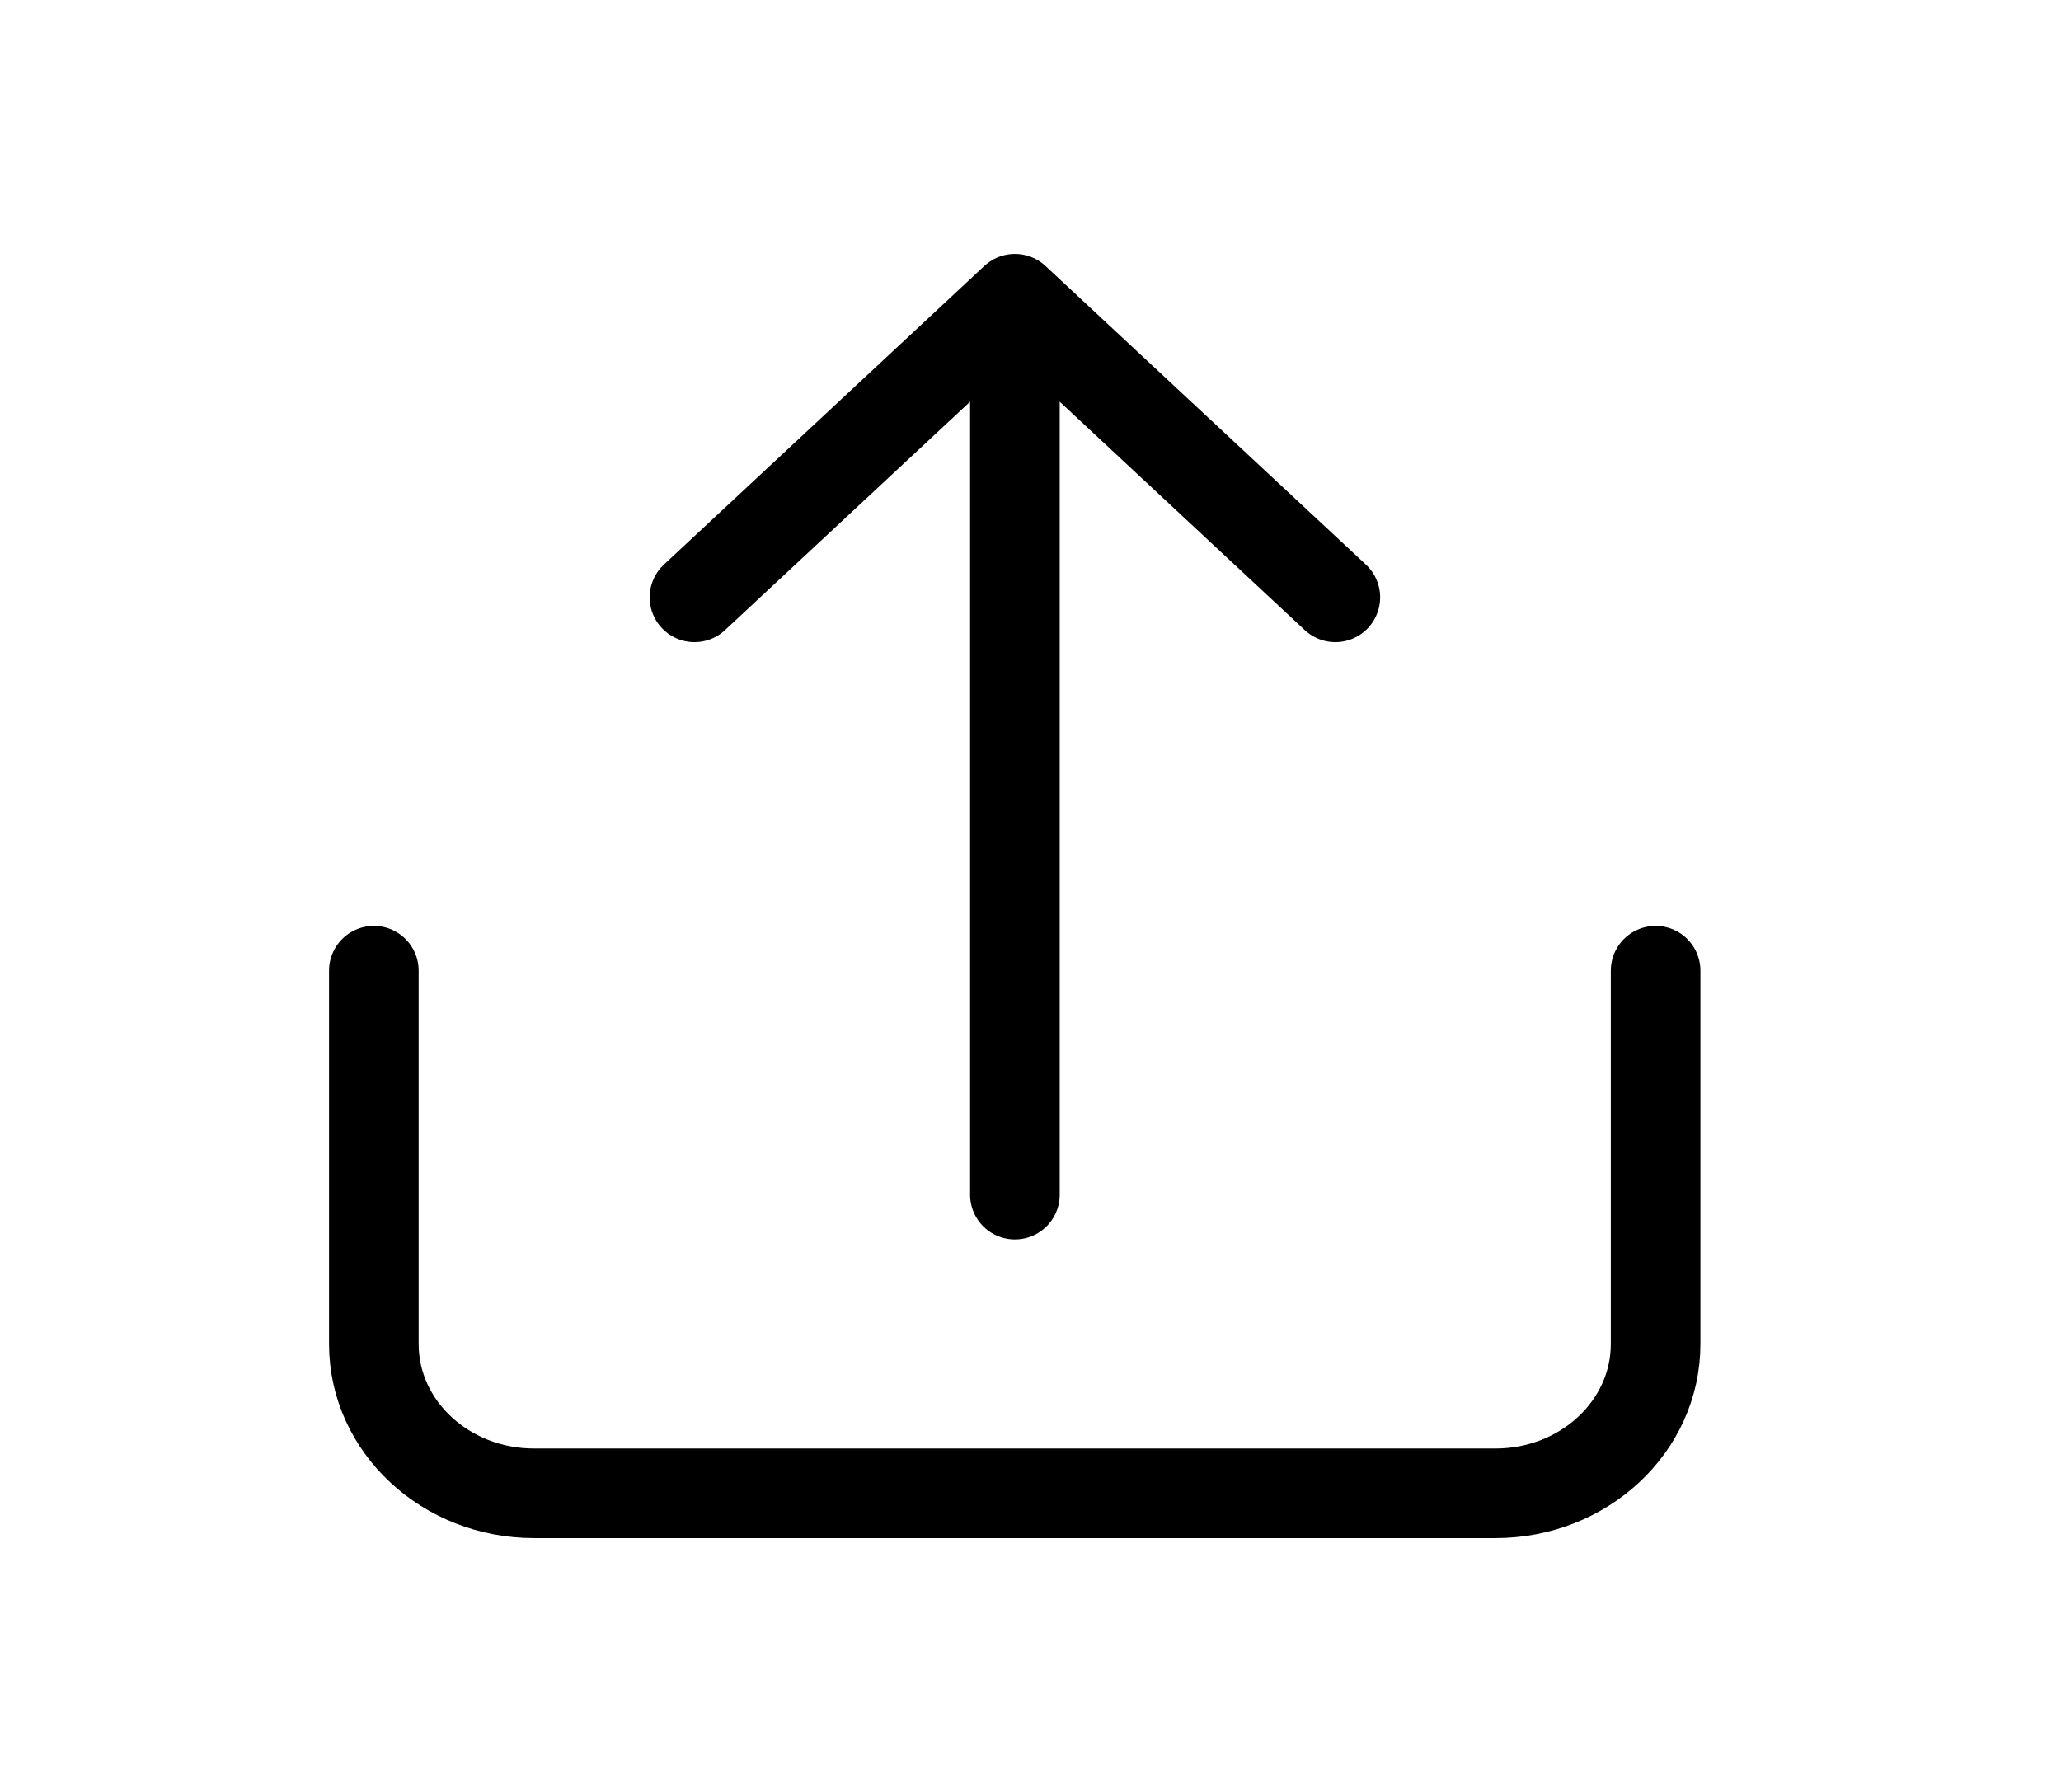
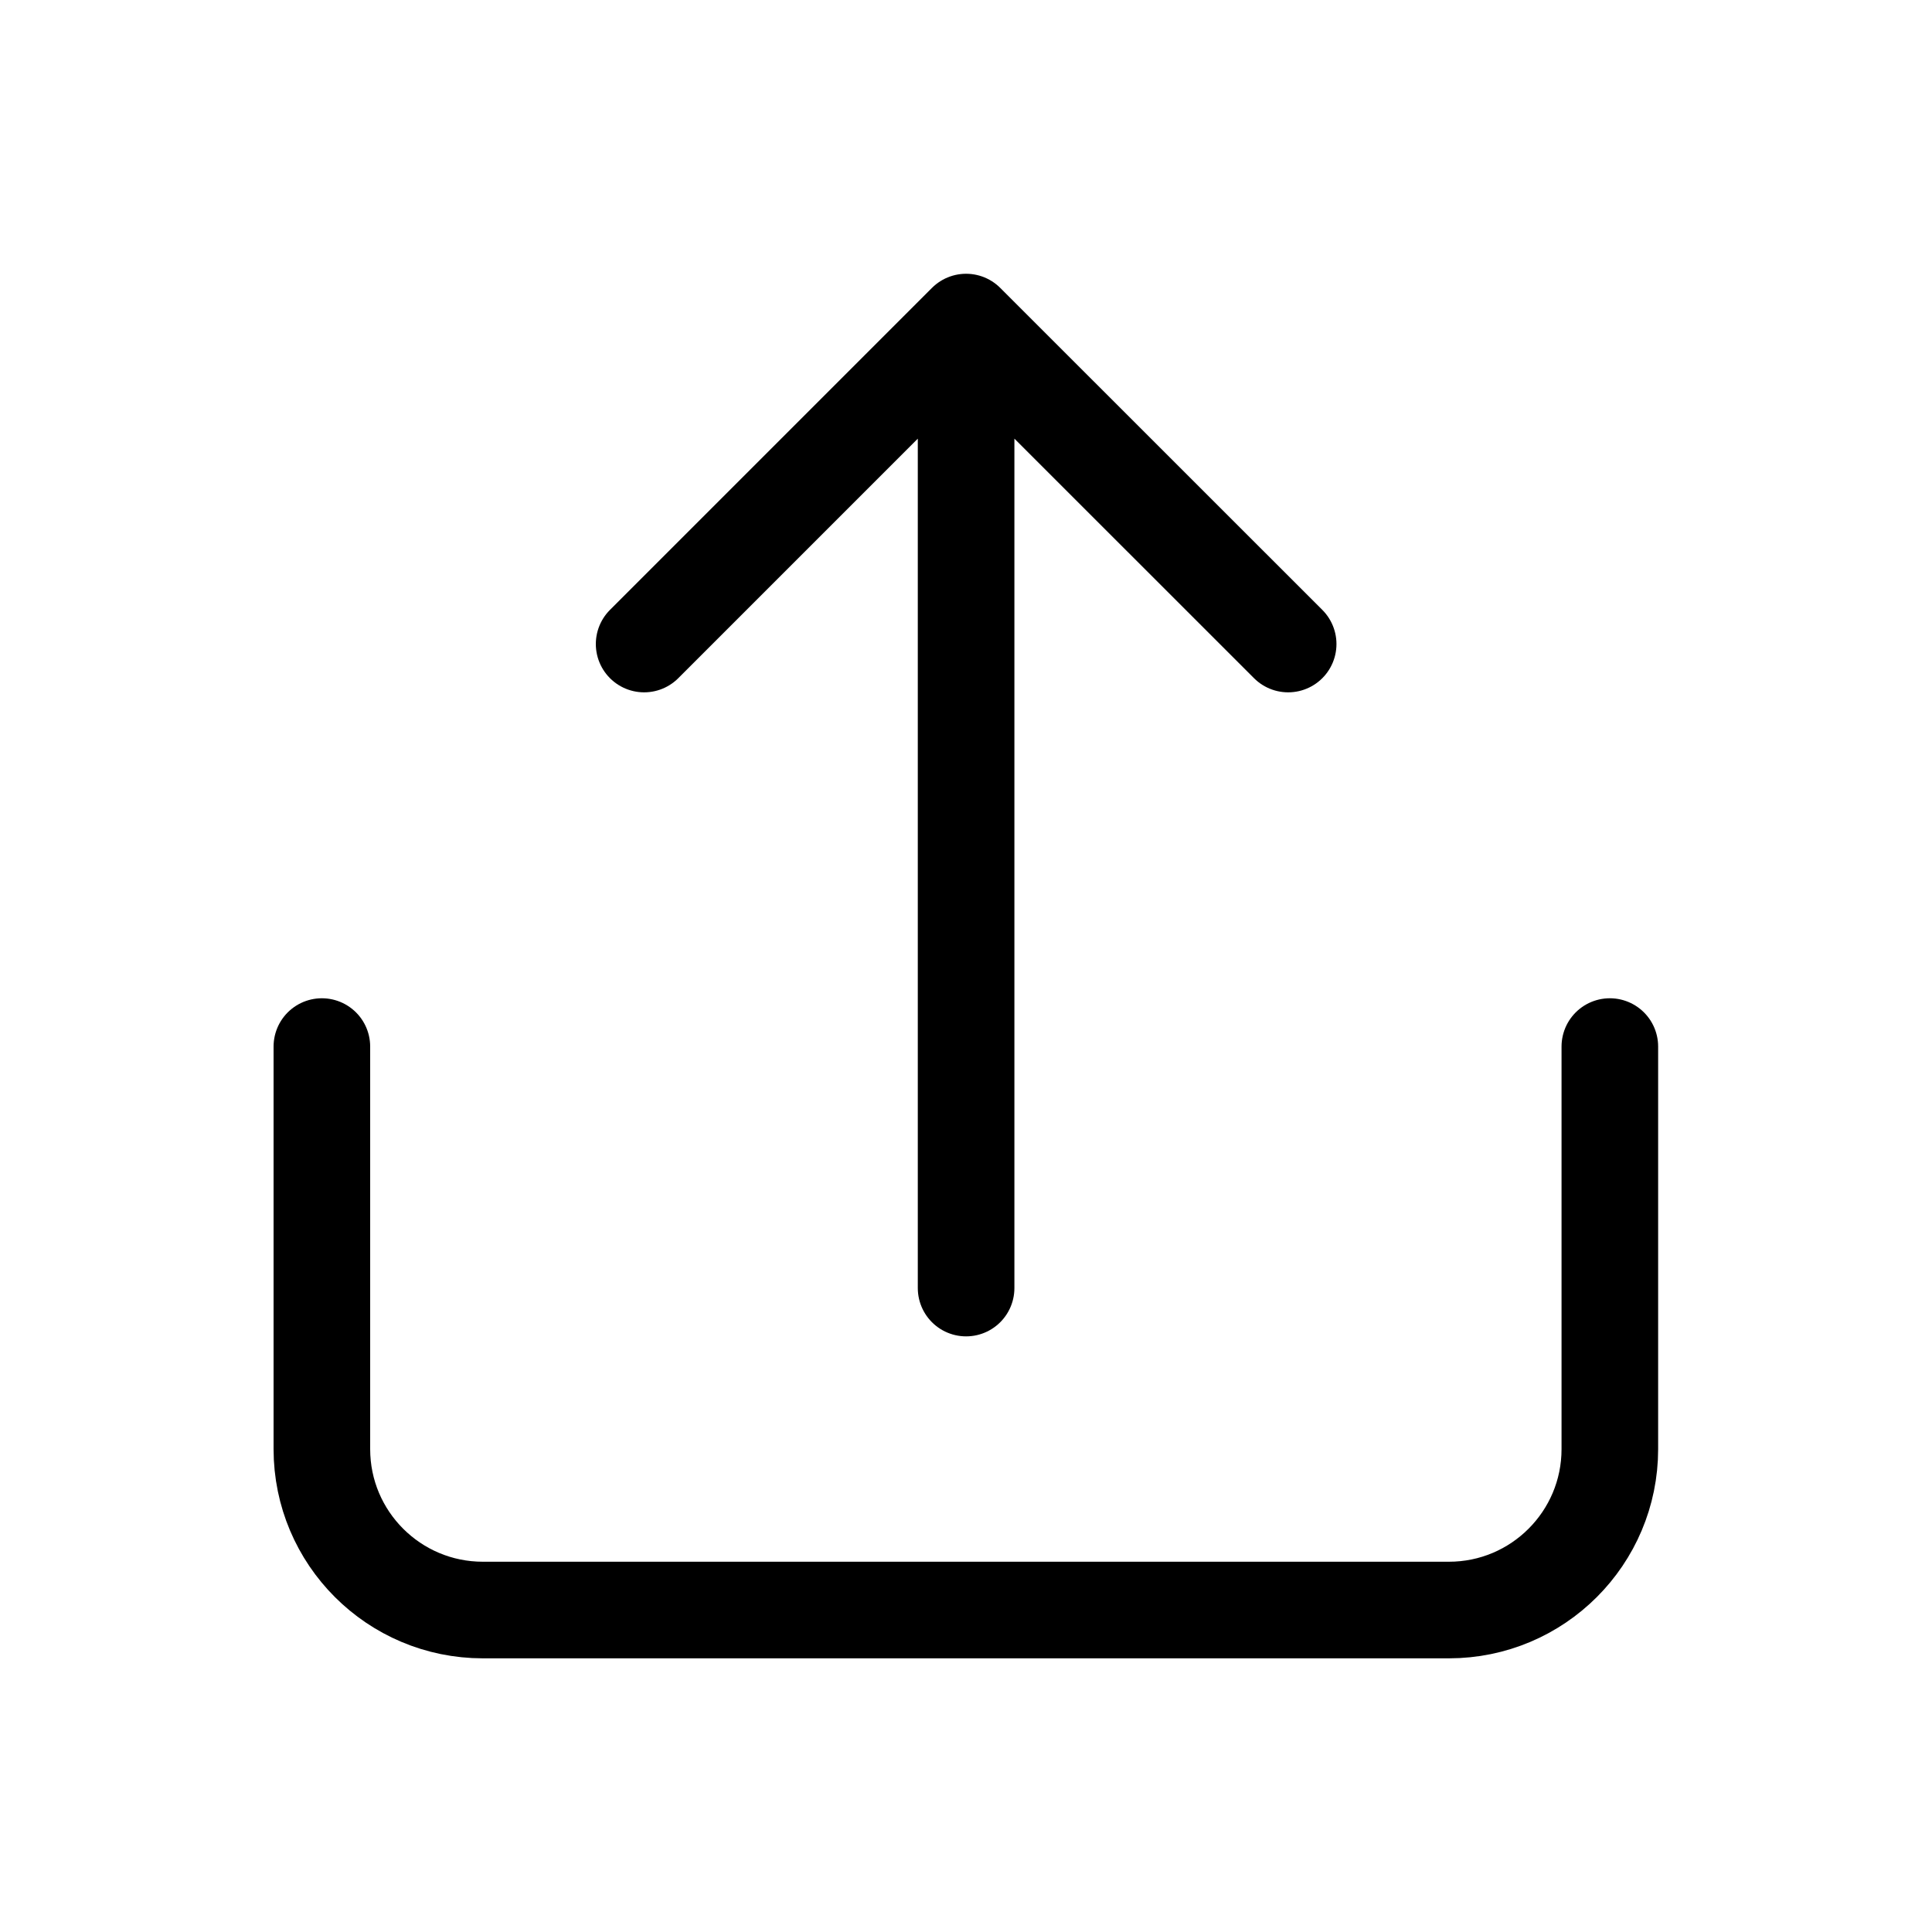
- <svg xmlns="http://www.w3.org/2000/svg" width="23" height="20" viewBox="0 0 23 20" fill="none">
+ <svg xmlns="http://www.w3.org/2000/svg" width="20" height="20" viewBox="0 0 20 20" fill="none">
  <g id="share-2_svgrepo.com">
-     <path id="Vector" d="M18.476 10.834V15.001C18.476 15.921 17.676 16.667 16.688 16.667H5.96C4.972 16.667 4.172 15.921 4.172 15.001V10.834" stroke="black" stroke-linecap="round" stroke-linejoin="round" />
-     <path id="Vector_2" d="M14.902 6.667L11.326 3.334M11.326 3.334L7.75 6.667M11.326 3.334V13.334" stroke="black" stroke-linecap="round" stroke-linejoin="round" />
+     <path id="Vector" d="M16.665 10.834V15.001C16.665 15.921 15.919 16.667 14.999 16.667H4.999C4.078 16.667 3.332 15.921 3.332 15.001V10.834" stroke="black" stroke-linecap="round" stroke-linejoin="round" />
+     <path id="Vector_2" d="M13.335 6.667L10.001 3.334M10.001 3.334L6.668 6.667M10.001 3.334V13.334" stroke="black" stroke-linecap="round" stroke-linejoin="round" />
  </g>
</svg>
